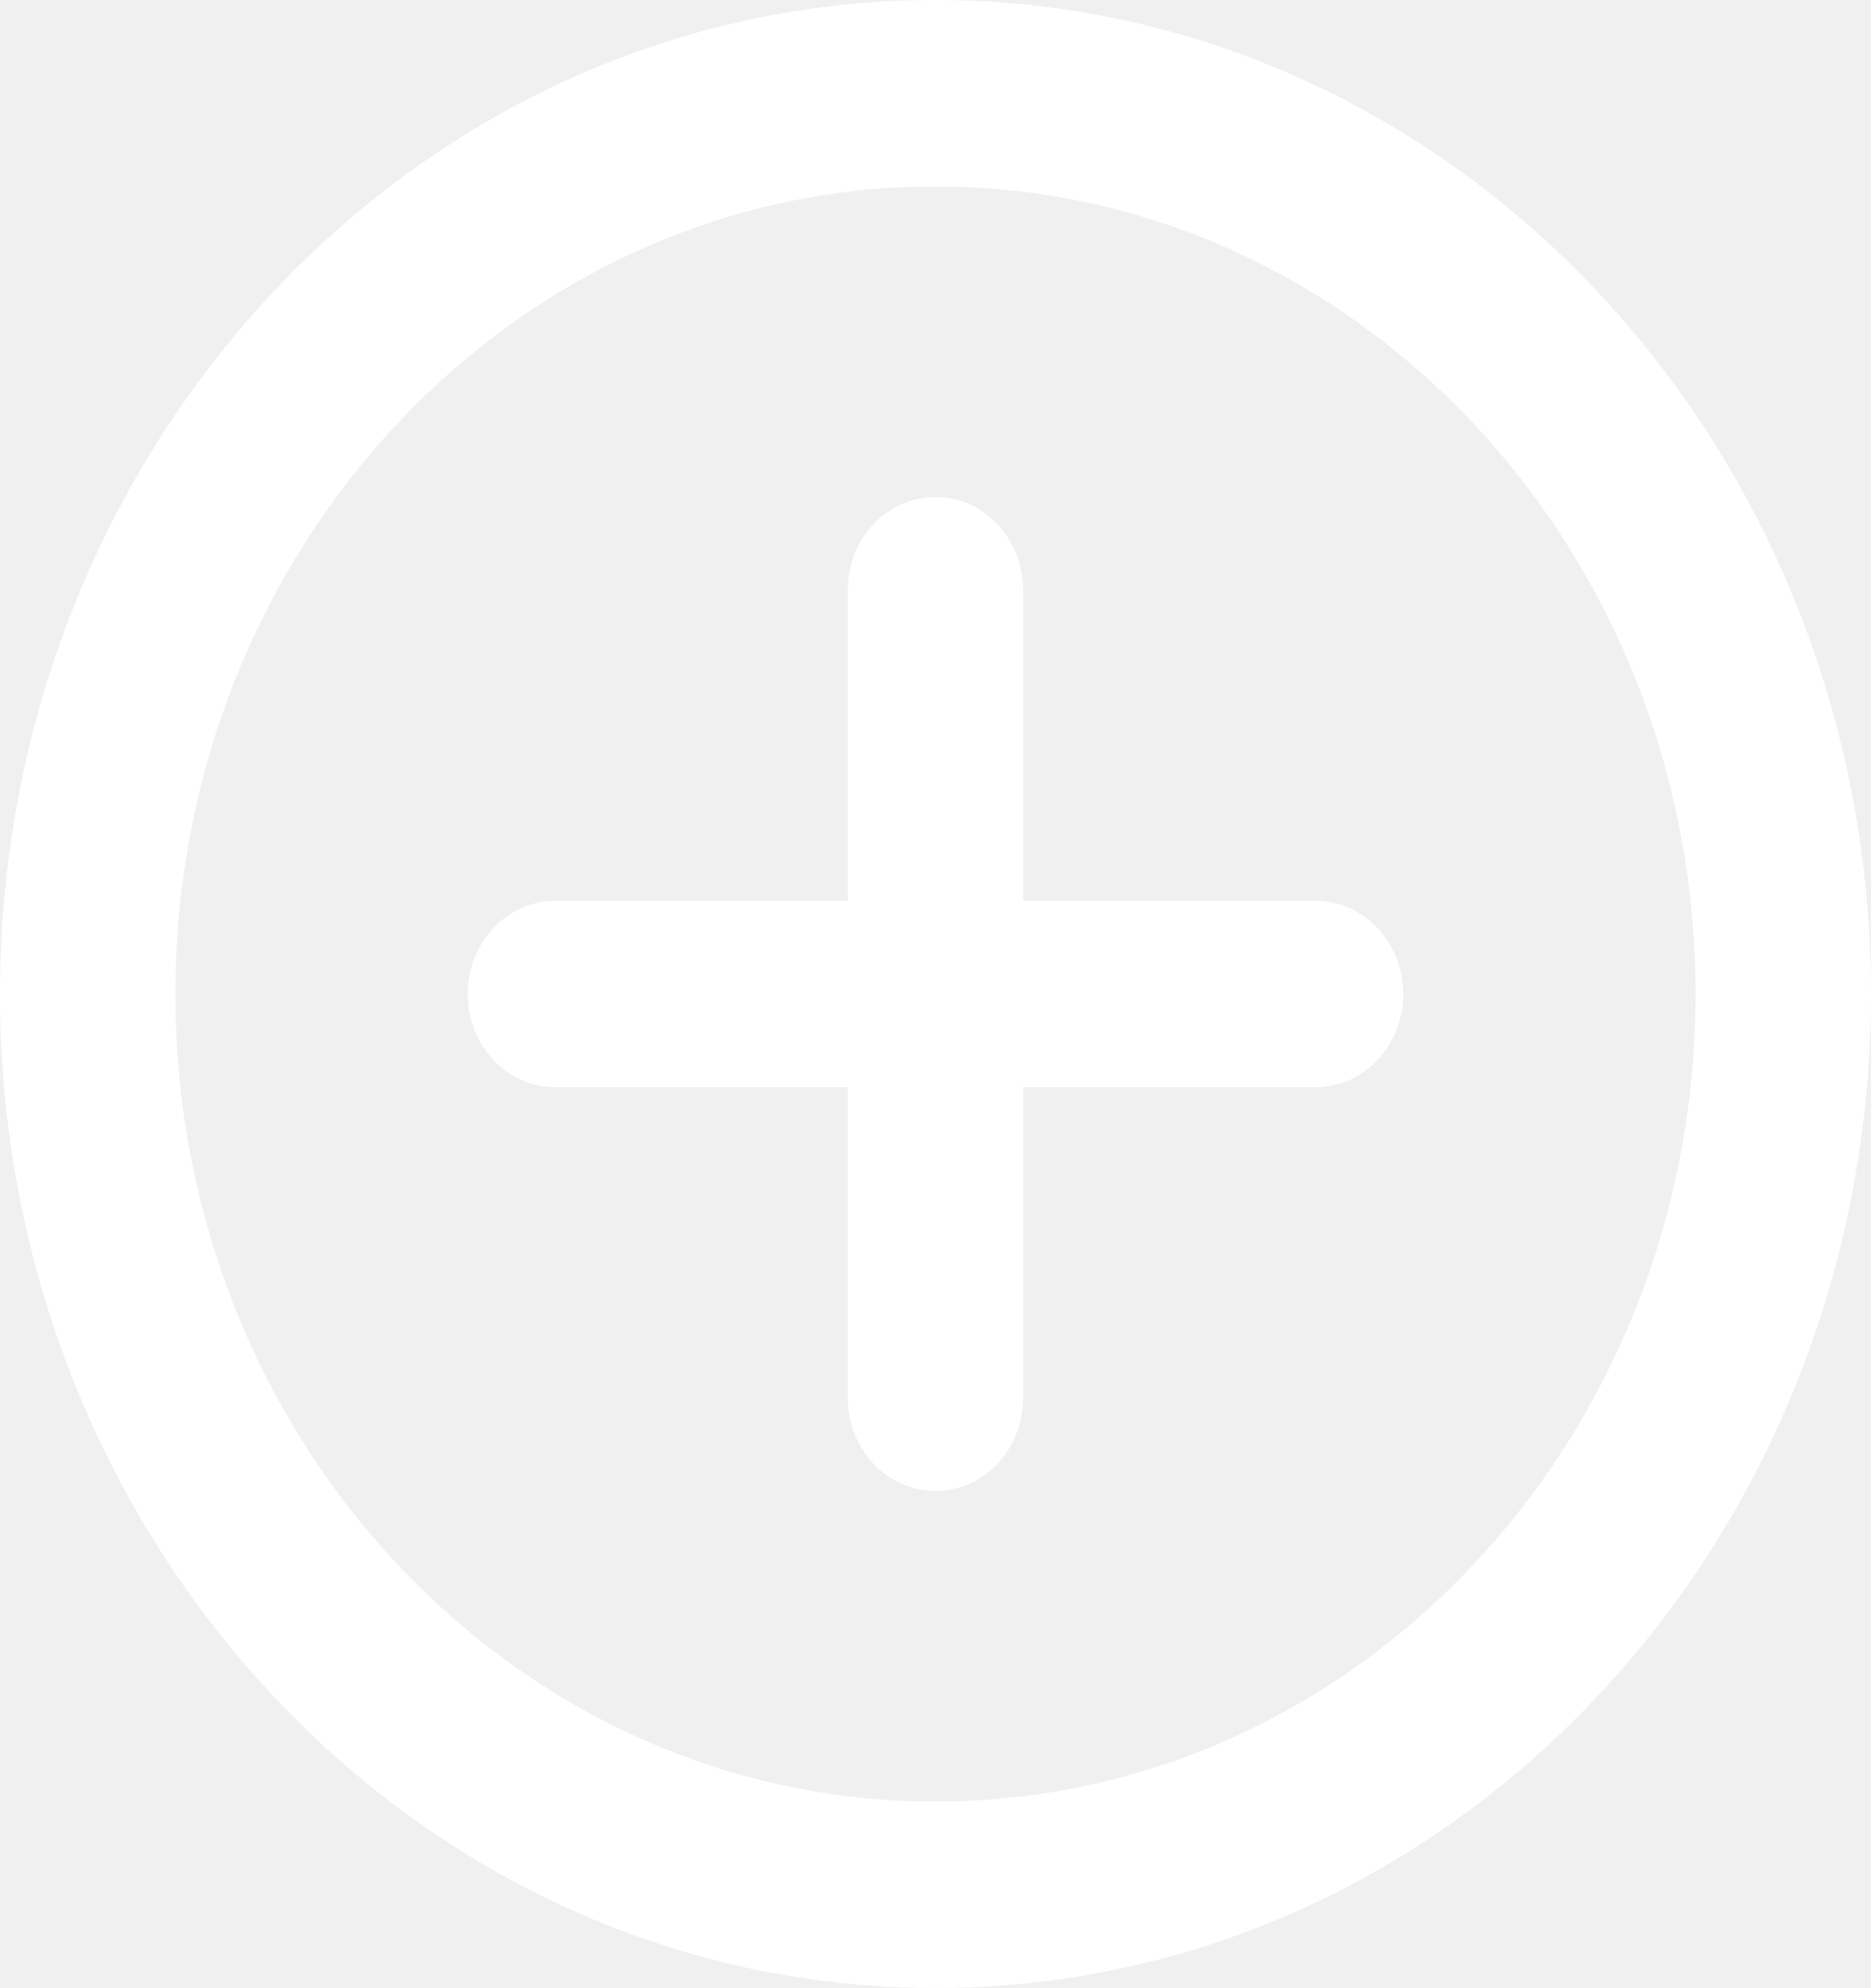
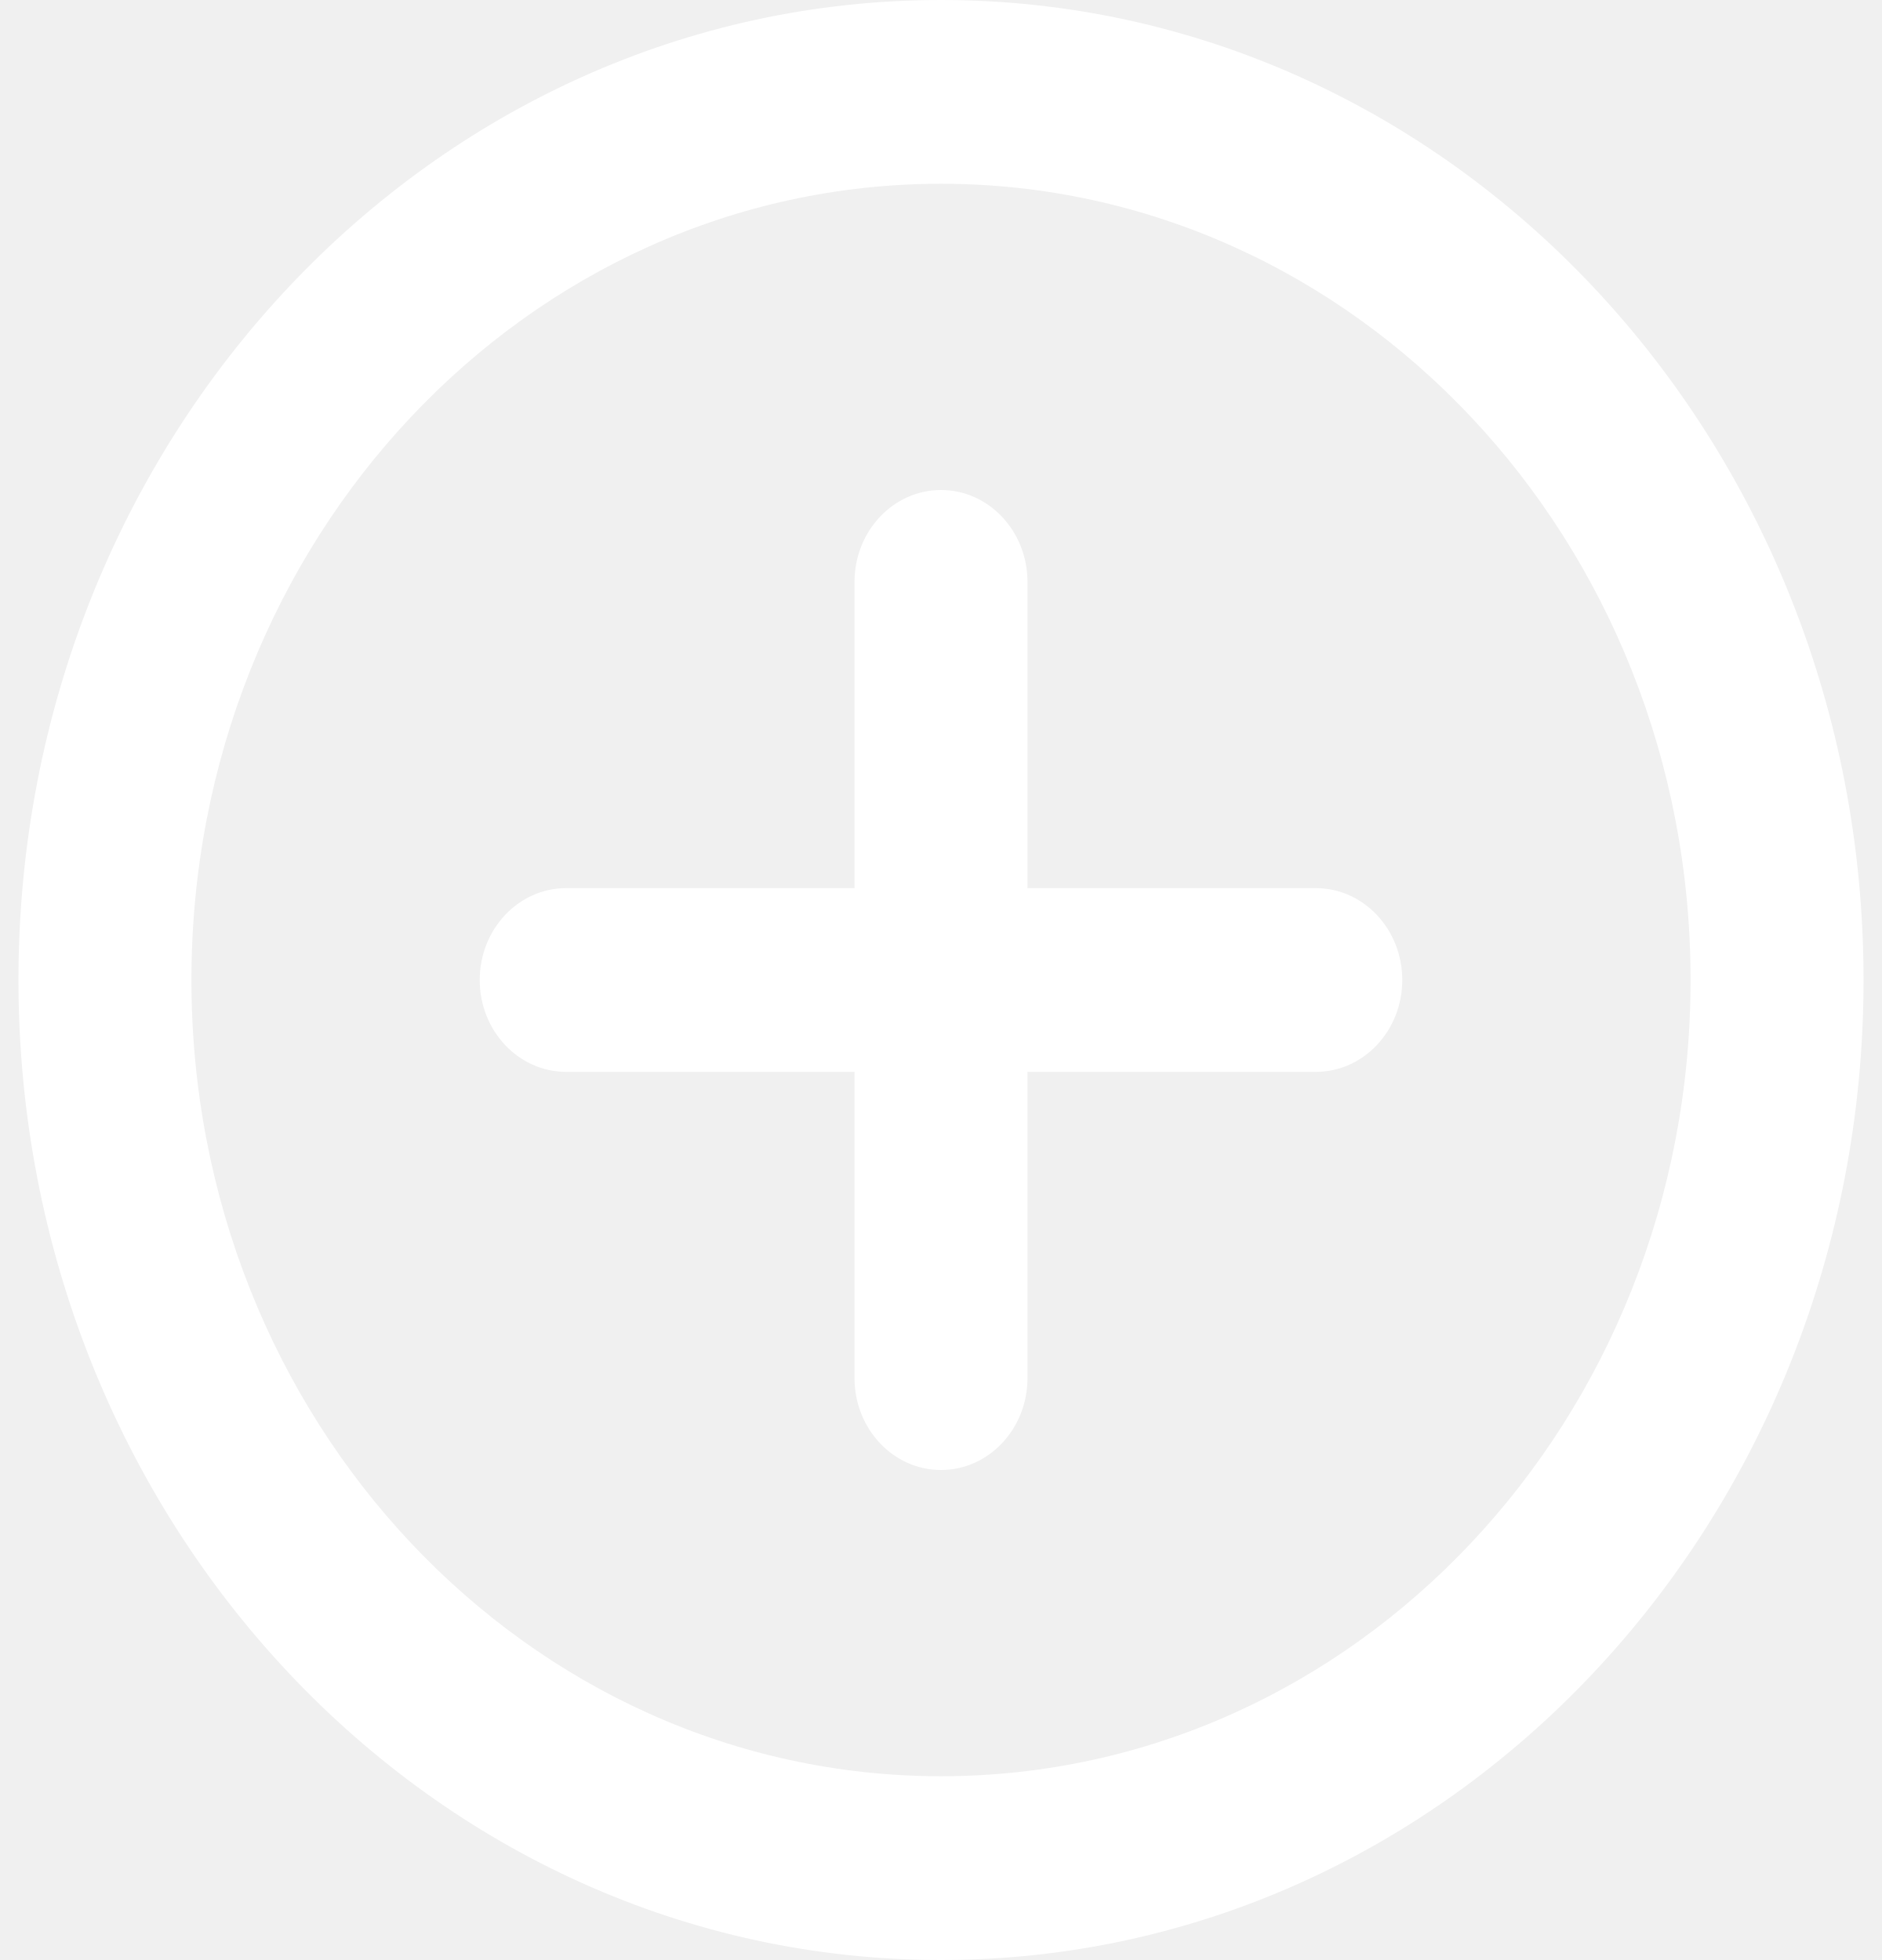
- <svg xmlns="http://www.w3.org/2000/svg" width="16" height="17" viewBox="0 0 16 17" fill="none">
+ <svg xmlns="http://www.w3.org/2000/svg" width="24" height="25" viewBox="0 0 16 17" fill="none">
  <g clip-path="url(#clip0_87_48)">
    <path fill-rule="evenodd" clip-rule="evenodd" d="M1.5 8.5C1.5 4.686 4.41 1.594 8 1.594C11.59 1.594 14.5 4.686 14.5 8.5C14.5 12.314 11.59 15.406 8 15.406C4.41 15.406 1.5 12.314 1.5 8.5ZM8 0C3.582 0 0 3.806 0 8.5C0 13.194 3.582 17 8 17C12.418 17 16 13.194 16 8.5C16 3.806 12.418 0 8 0ZM8.75 5.047C8.75 4.607 8.414 4.25 8 4.25C7.586 4.25 7.25 4.607 7.25 5.047V7.703H4.75C4.336 7.703 4 8.06 4 8.5C4 8.94 4.336 9.297 4.75 9.297H7.25V11.953C7.25 12.393 7.586 12.75 8 12.75C8.414 12.75 8.75 12.393 8.75 11.953V9.297H11.25C11.664 9.297 12 8.94 12 8.5C12 8.06 11.664 7.703 11.25 7.703H8.75V5.047Z" fill="white" />
  </g>
  <defs>
    <clipPath id="clip0_87_48">
-       <rect width="16" height="17" fill="white" />
+       <rect width="24" height="25" fill="white" />
    </clipPath>
  </defs>
</svg>
